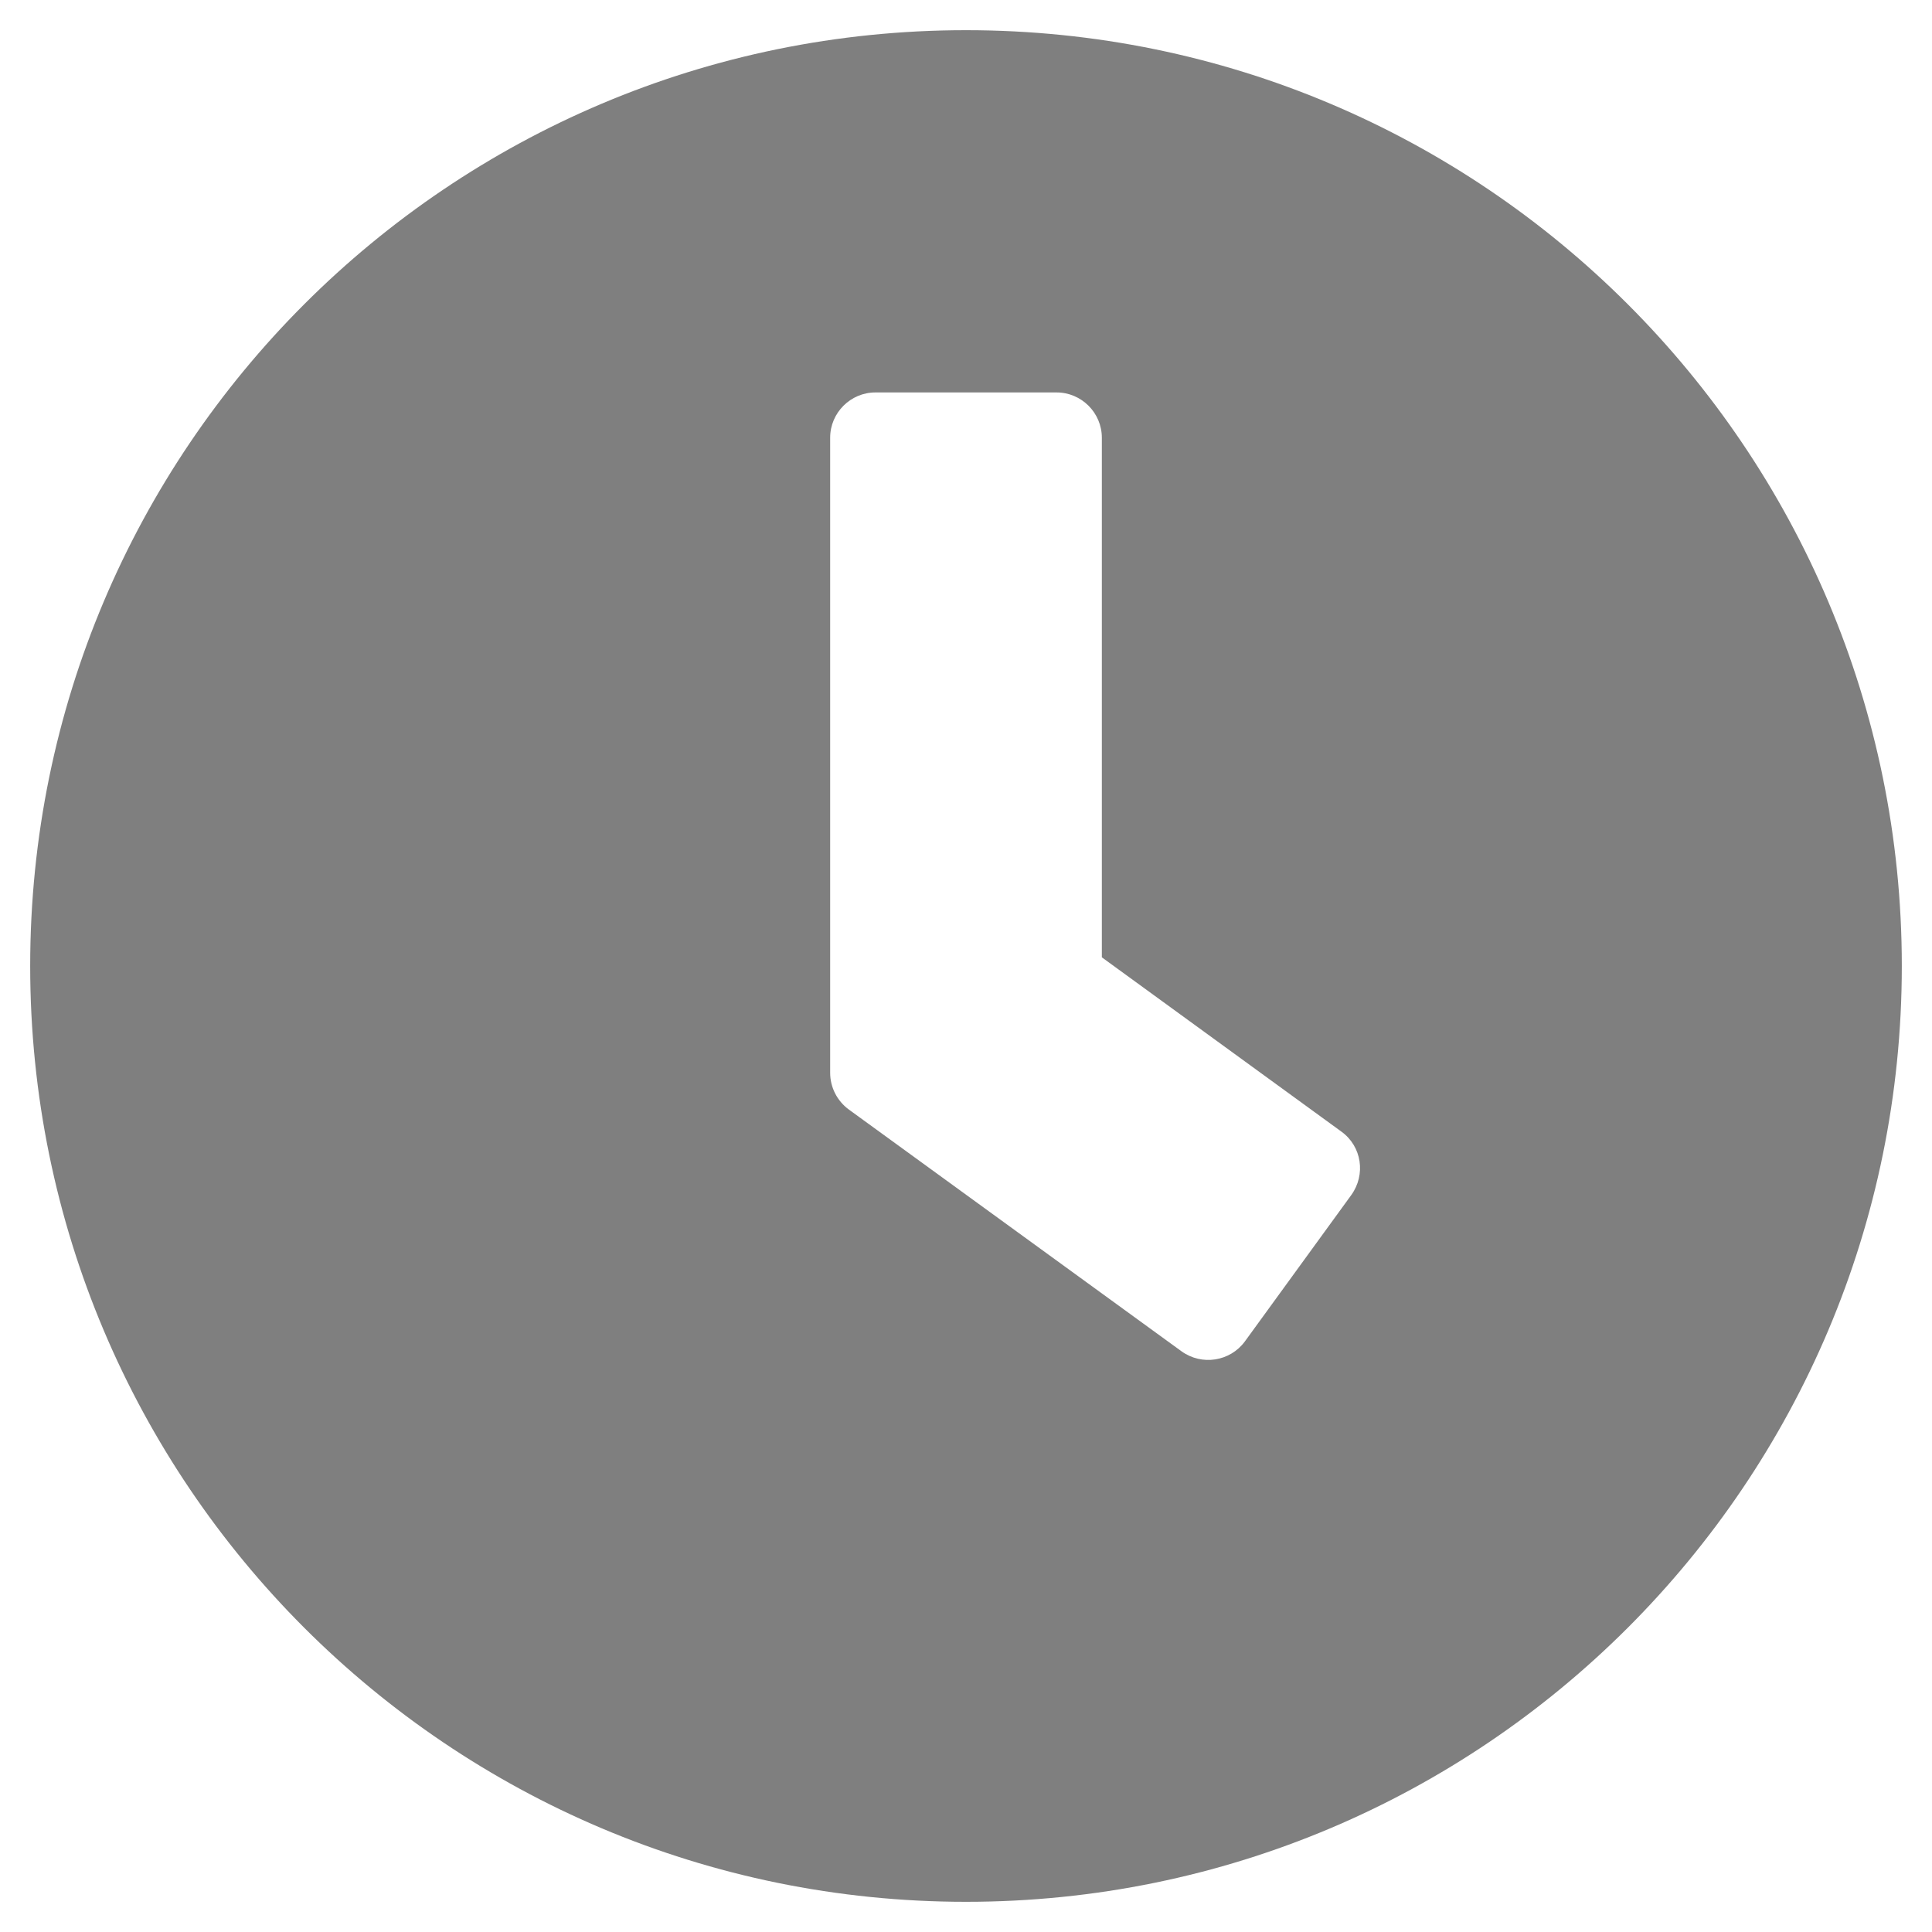
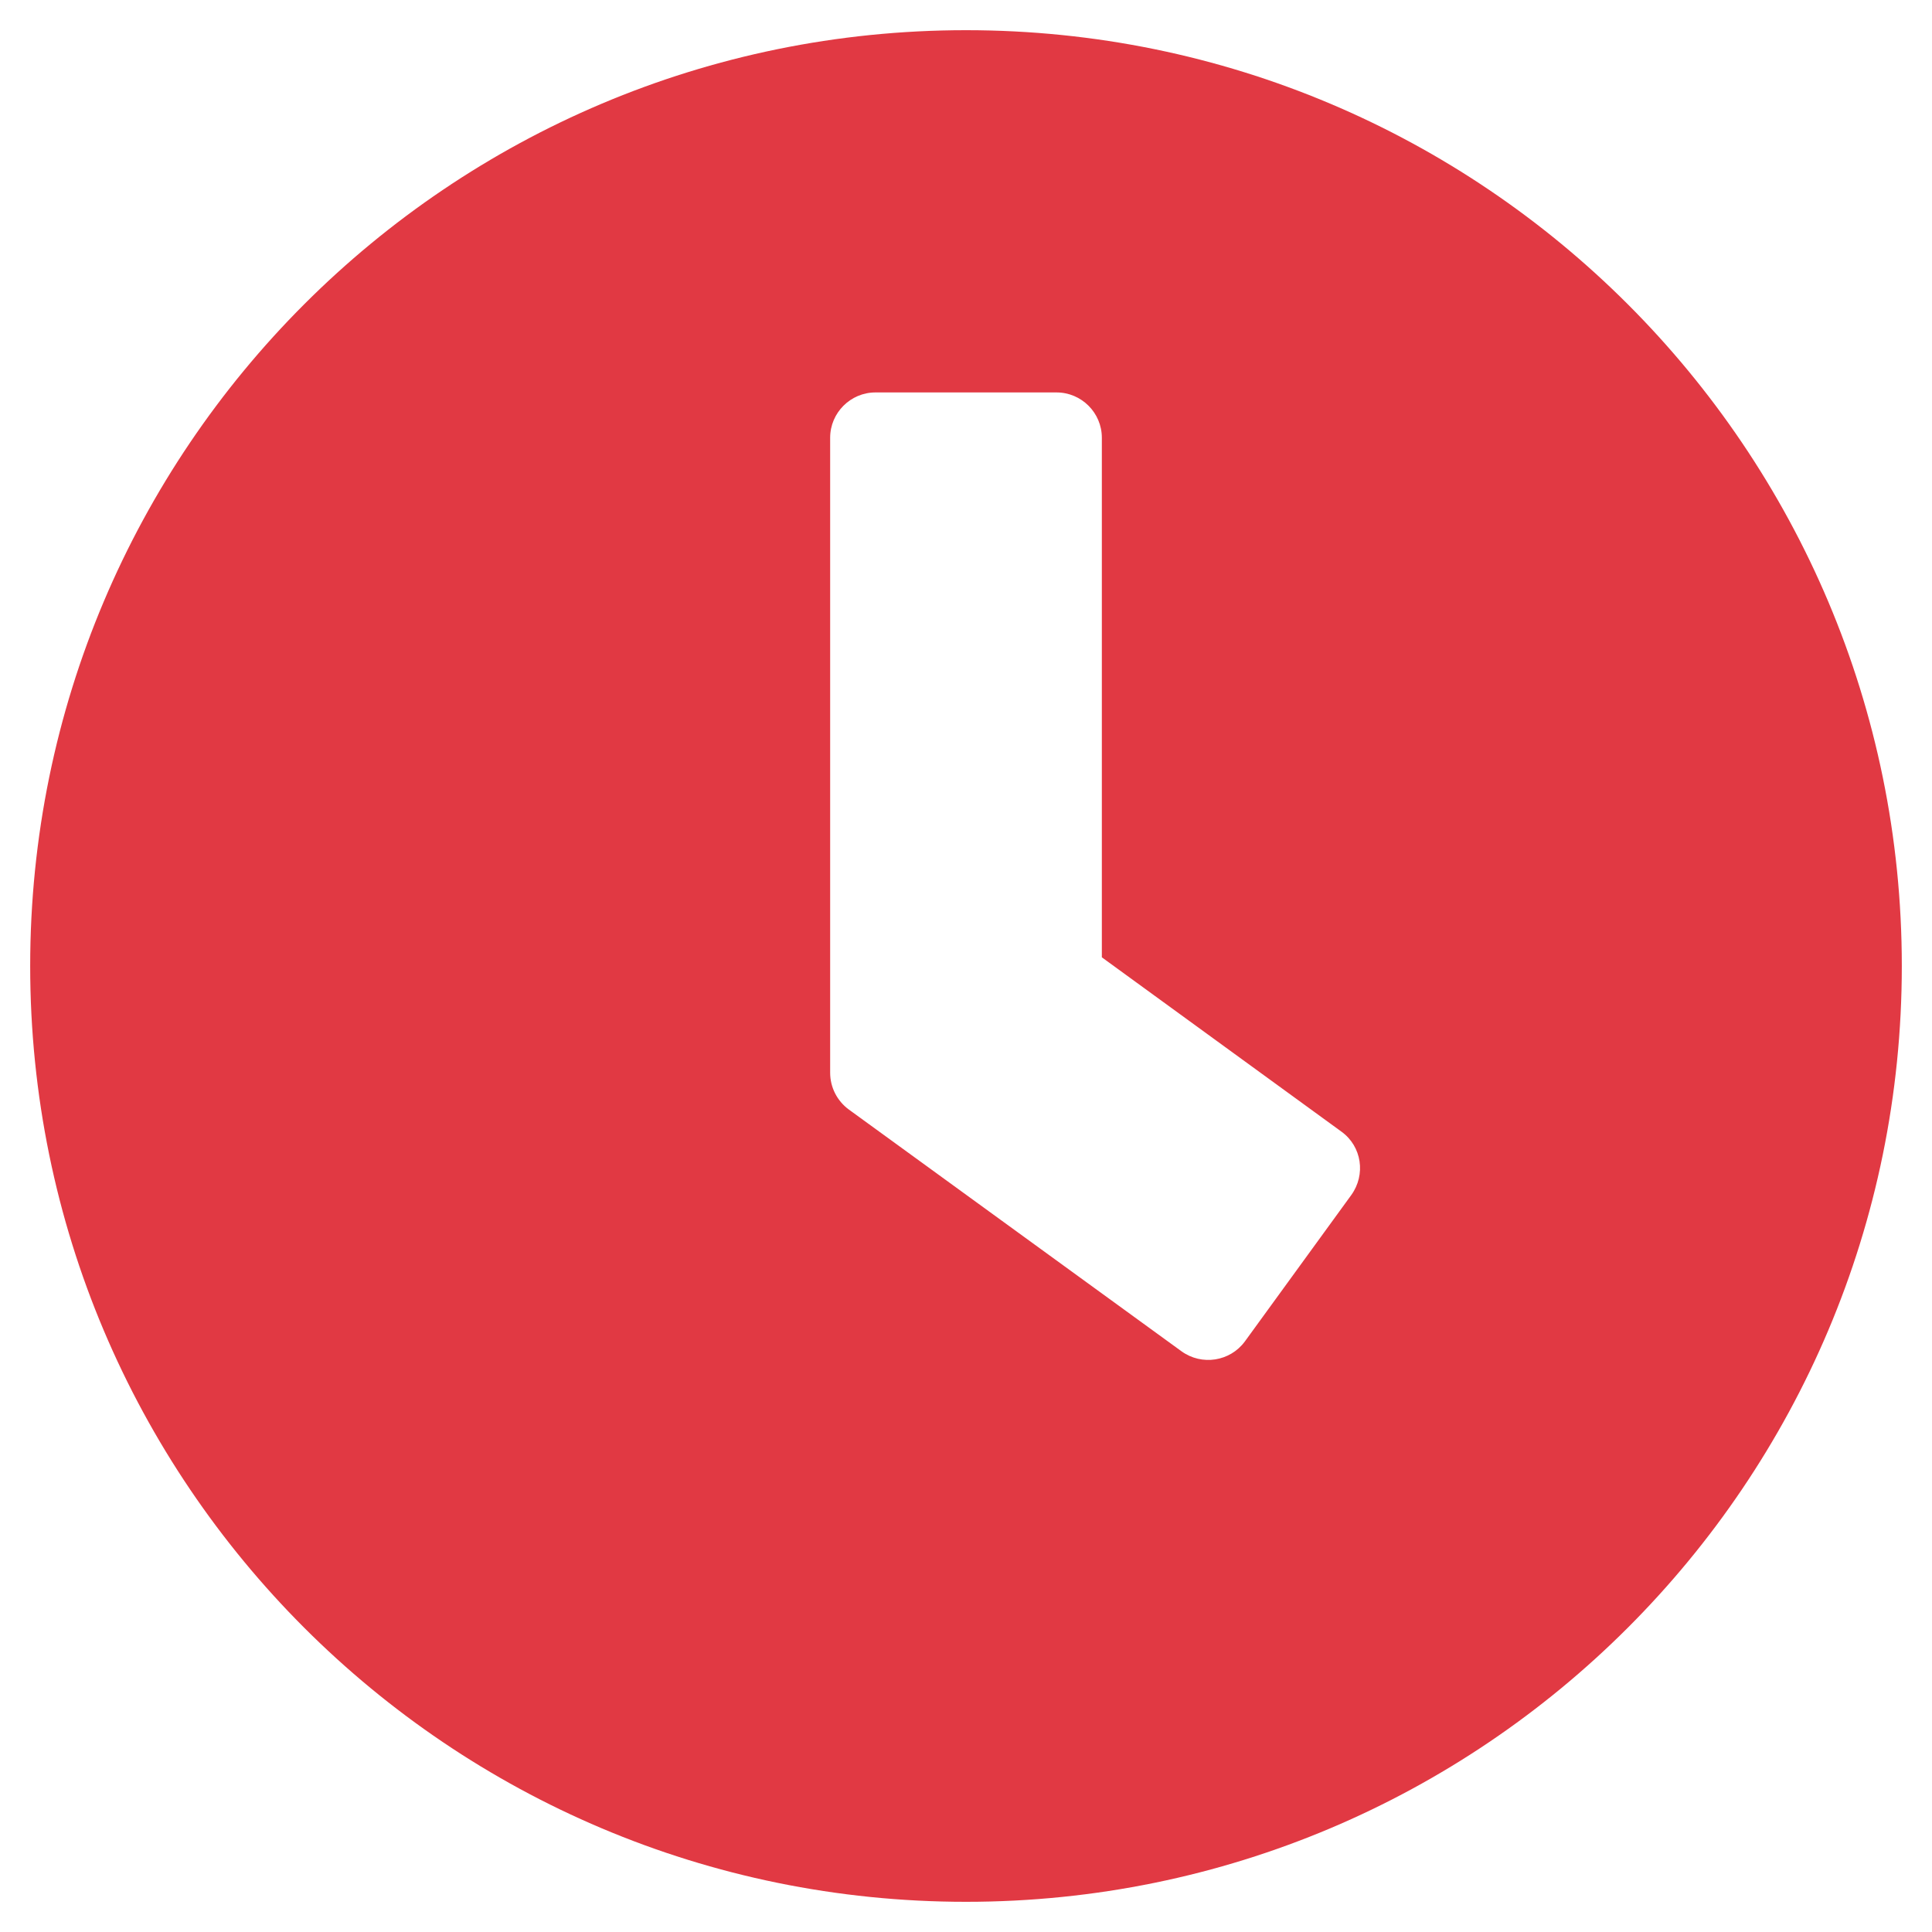
<svg xmlns="http://www.w3.org/2000/svg" aria-hidden="true" focusable="false" data-prefix="fas" data-icon="clock" class="svg-inline--fa fa-clock fa-w-16" role="img" viewBox="0 0 512 512">
-   <path fill="#7f7f7f" d="M256 8C119 8 8 119 8 256s111 248 248 248 248-111 248-248S393 8 256 8zm57.1 350.1L224.9 294c-3.1-2.3-4.9-5.9-4.9-9.7V116c0-6.6 5.4-12 12-12h48c6.6 0 12 5.4 12 12v137.7l63.5 46.2c5.4 3.9 6.5 11.4 2.6 16.8l-28.2 38.8c-3.9 5.3-11.4 6.5-16.8 2.6z" />
+   <path fill="#e13943" d="M256 8C119 8 8 119 8 256s111 248 248 248 248-111 248-248S393 8 256 8zm57.1 350.1L224.9 294c-3.1-2.3-4.9-5.9-4.9-9.7V116c0-6.6 5.4-12 12-12h48c6.6 0 12 5.4 12 12v137.7l63.5 46.2c5.4 3.9 6.5 11.4 2.6 16.8l-28.2 38.8c-3.9 5.3-11.4 6.5-16.8 2.6z" />
</svg>
